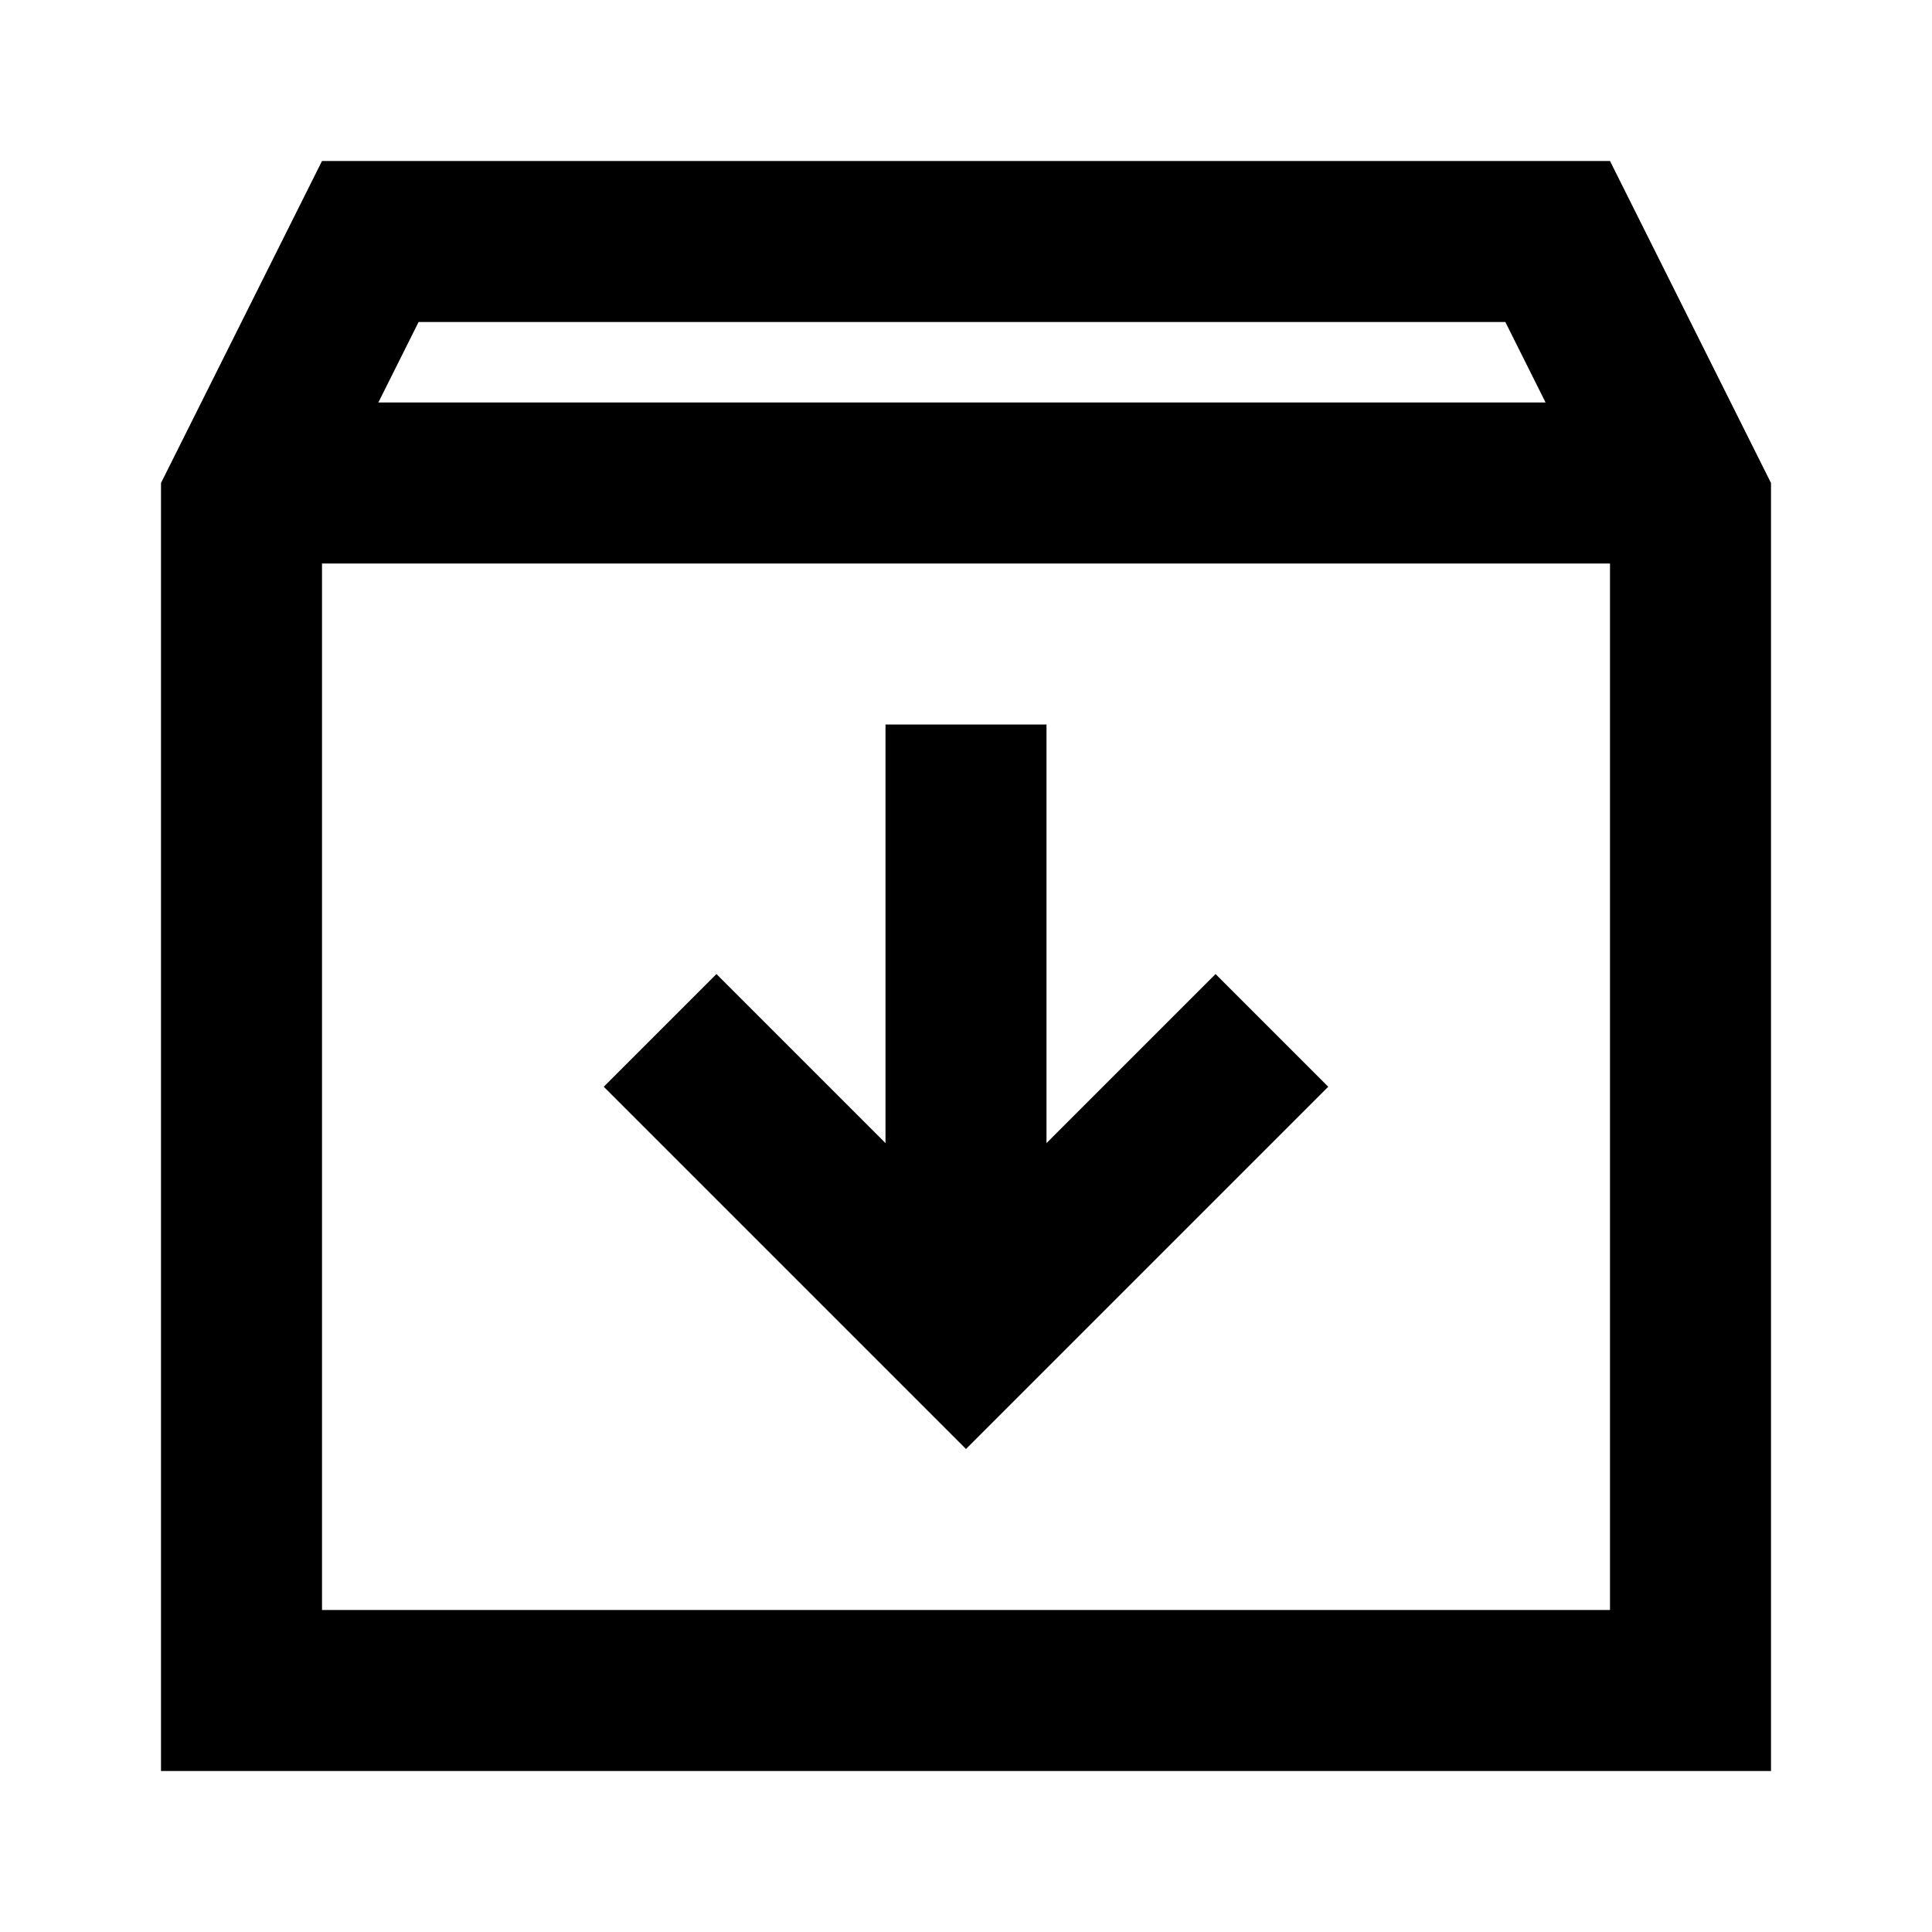
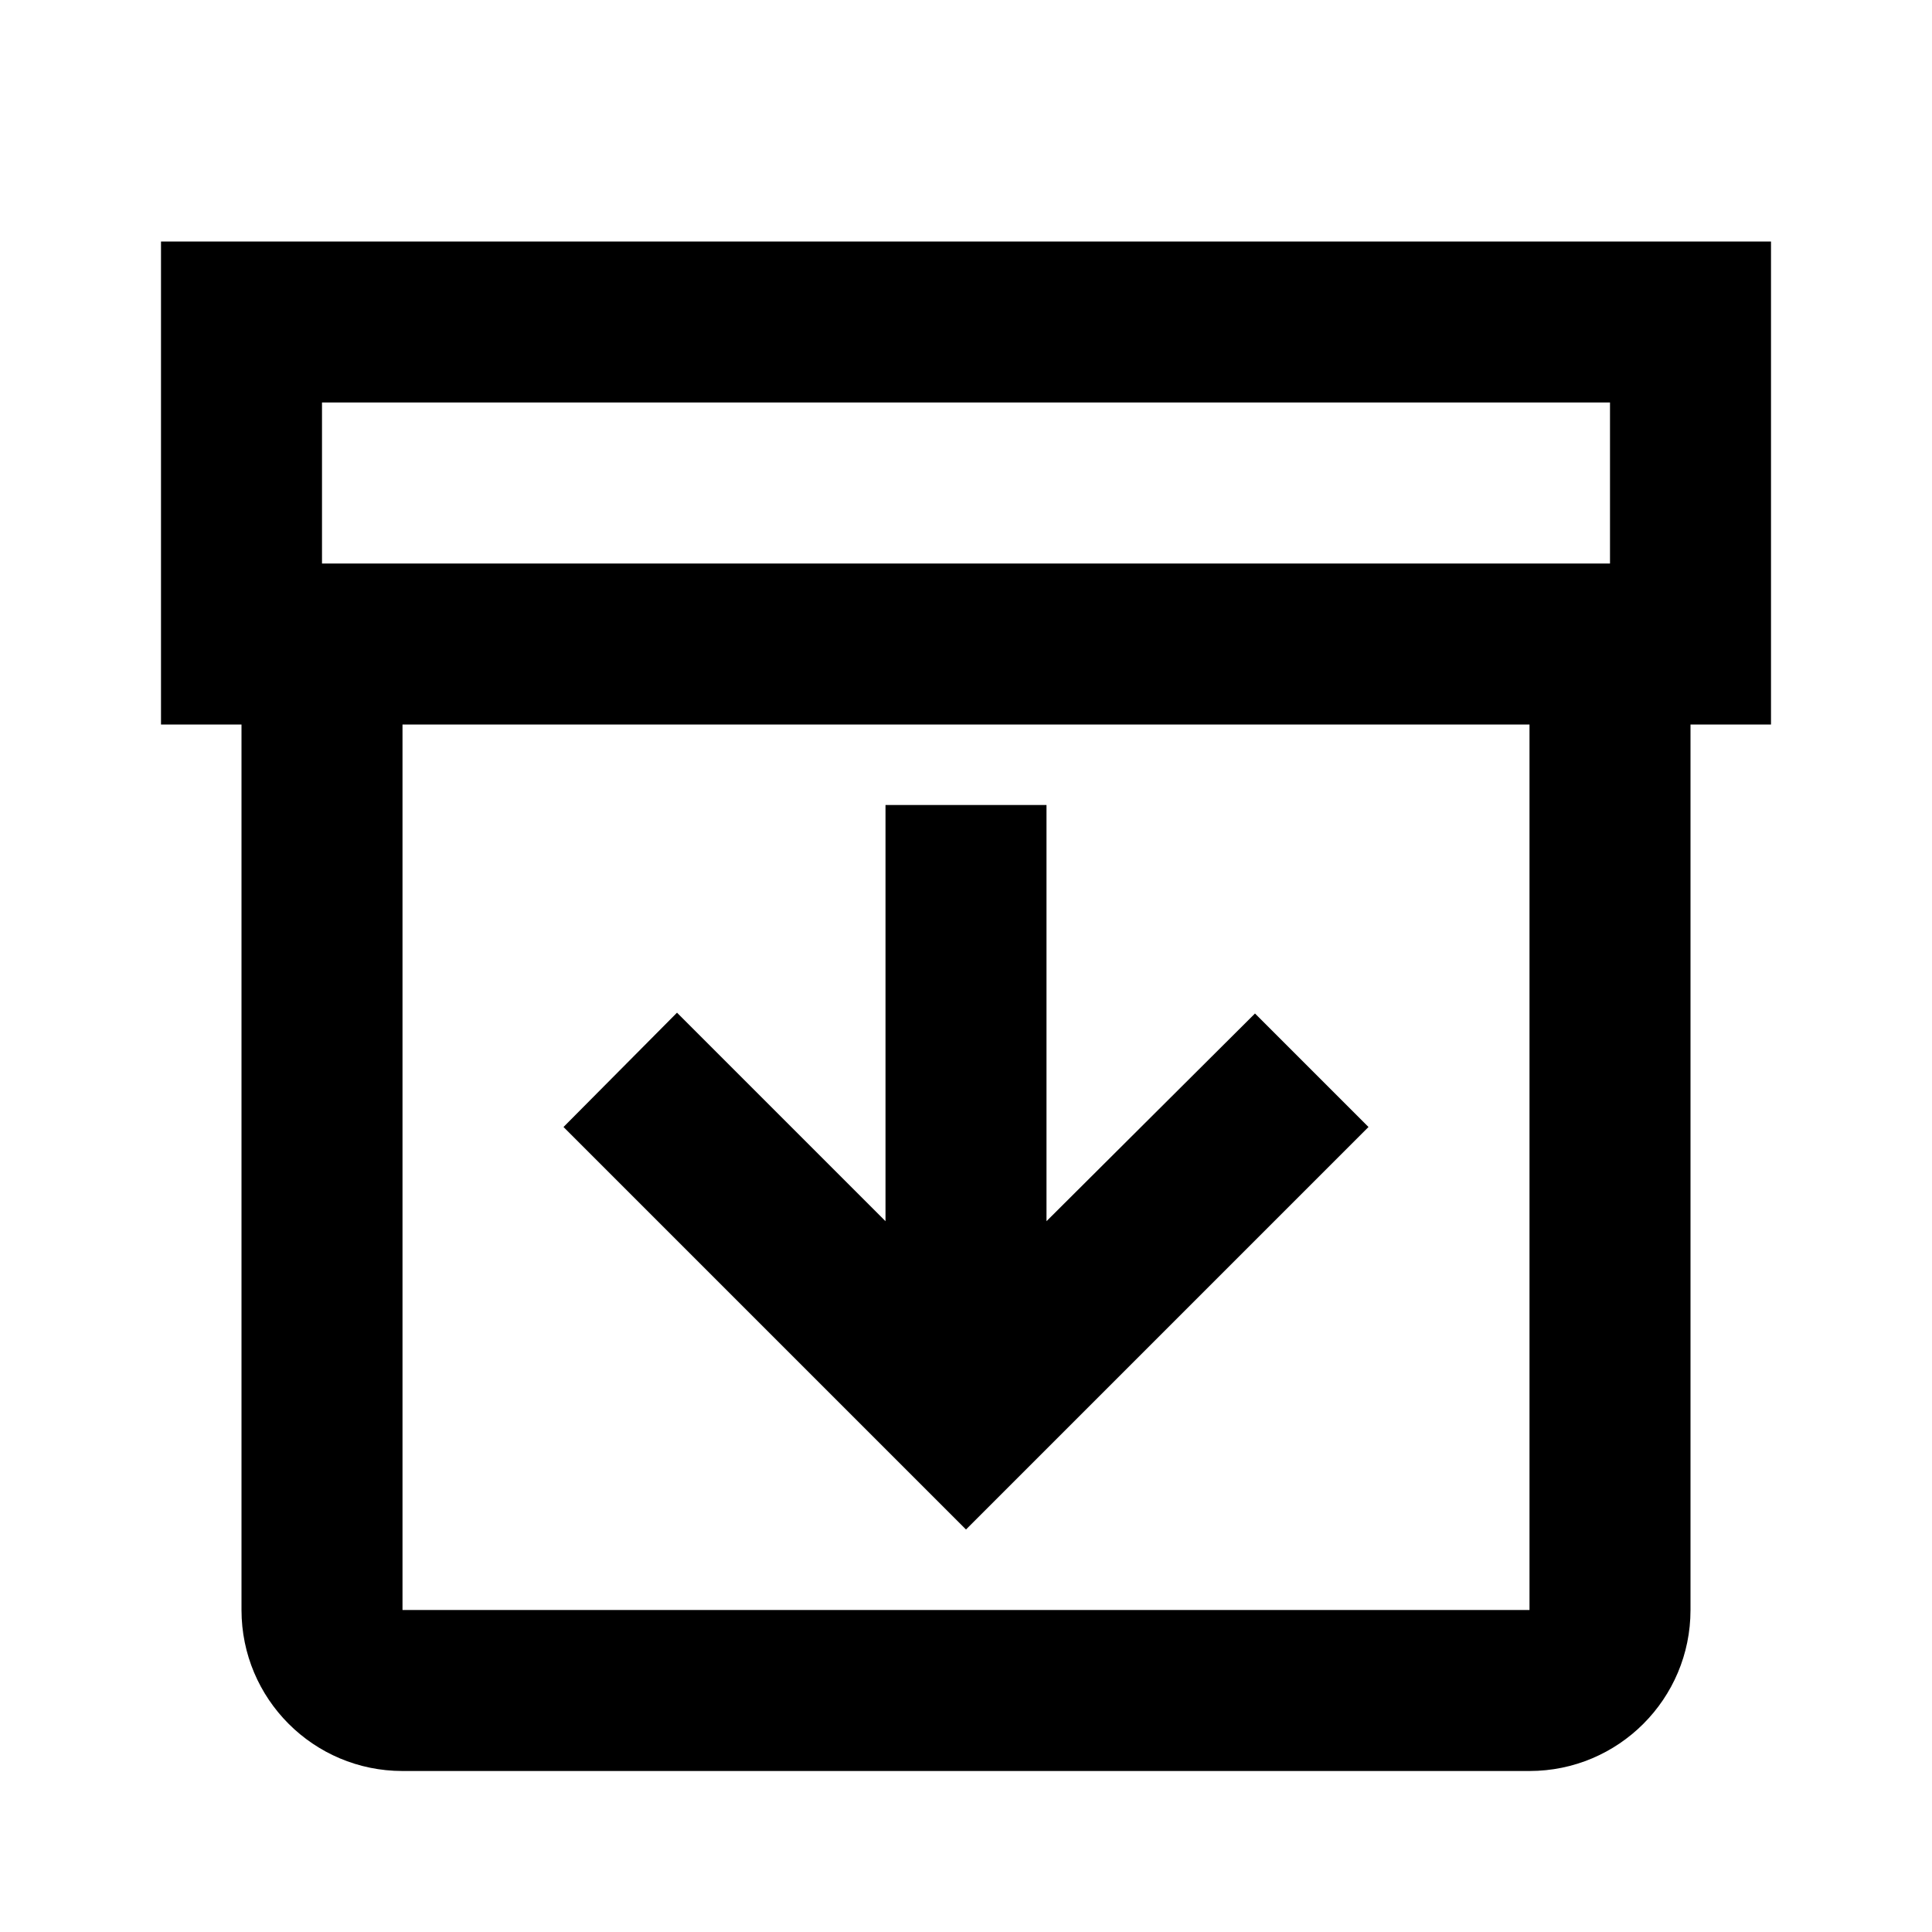
- <svg xmlns="http://www.w3.org/2000/svg" version="1.1" x="0px" y="0px" viewBox="0 0 24 24" enable-background="new 0 0 24 24" xml:space="preserve">
-   <g id="Adv._Guides">
- </g>
-   <g id="Guides">
- </g>
-   <g id="Artwork">
-     <g id="Layer_1_1_">
- 	</g>
-     <g id="Layer_1_2_">
- 	</g>
-     <g>
-       <path d="M20,2H4L2,6v16h20V6L20,2z M5.2,4h13.5l0.5,1H4.7L5.2,4z M20,20H4V7h16V20z" />
-       <polygon points="16.5,13.5 15.1,12.1 13,14.2 13,9 11,9 11,14.2 8.9,12.1 7.5,13.5 12,18   " />
-     </g>
-   </g>
+ <svg xmlns="http://www.w3.org/2000/svg" id="Artwork" viewBox="0 0 24 24">
+   <path d="M22,3H2V9H3V20a2,2,0,0,0,2,2H19a2,2,0,0,0,2-2V9h1V3ZM4,5H20V7H4V5ZM19,20H5V9H19V20ZM13,10v5.17l2.59-2.58L17,14l-5,5L7,14l1.41-1.42L11,15.17V10h2Z" />
</svg>
